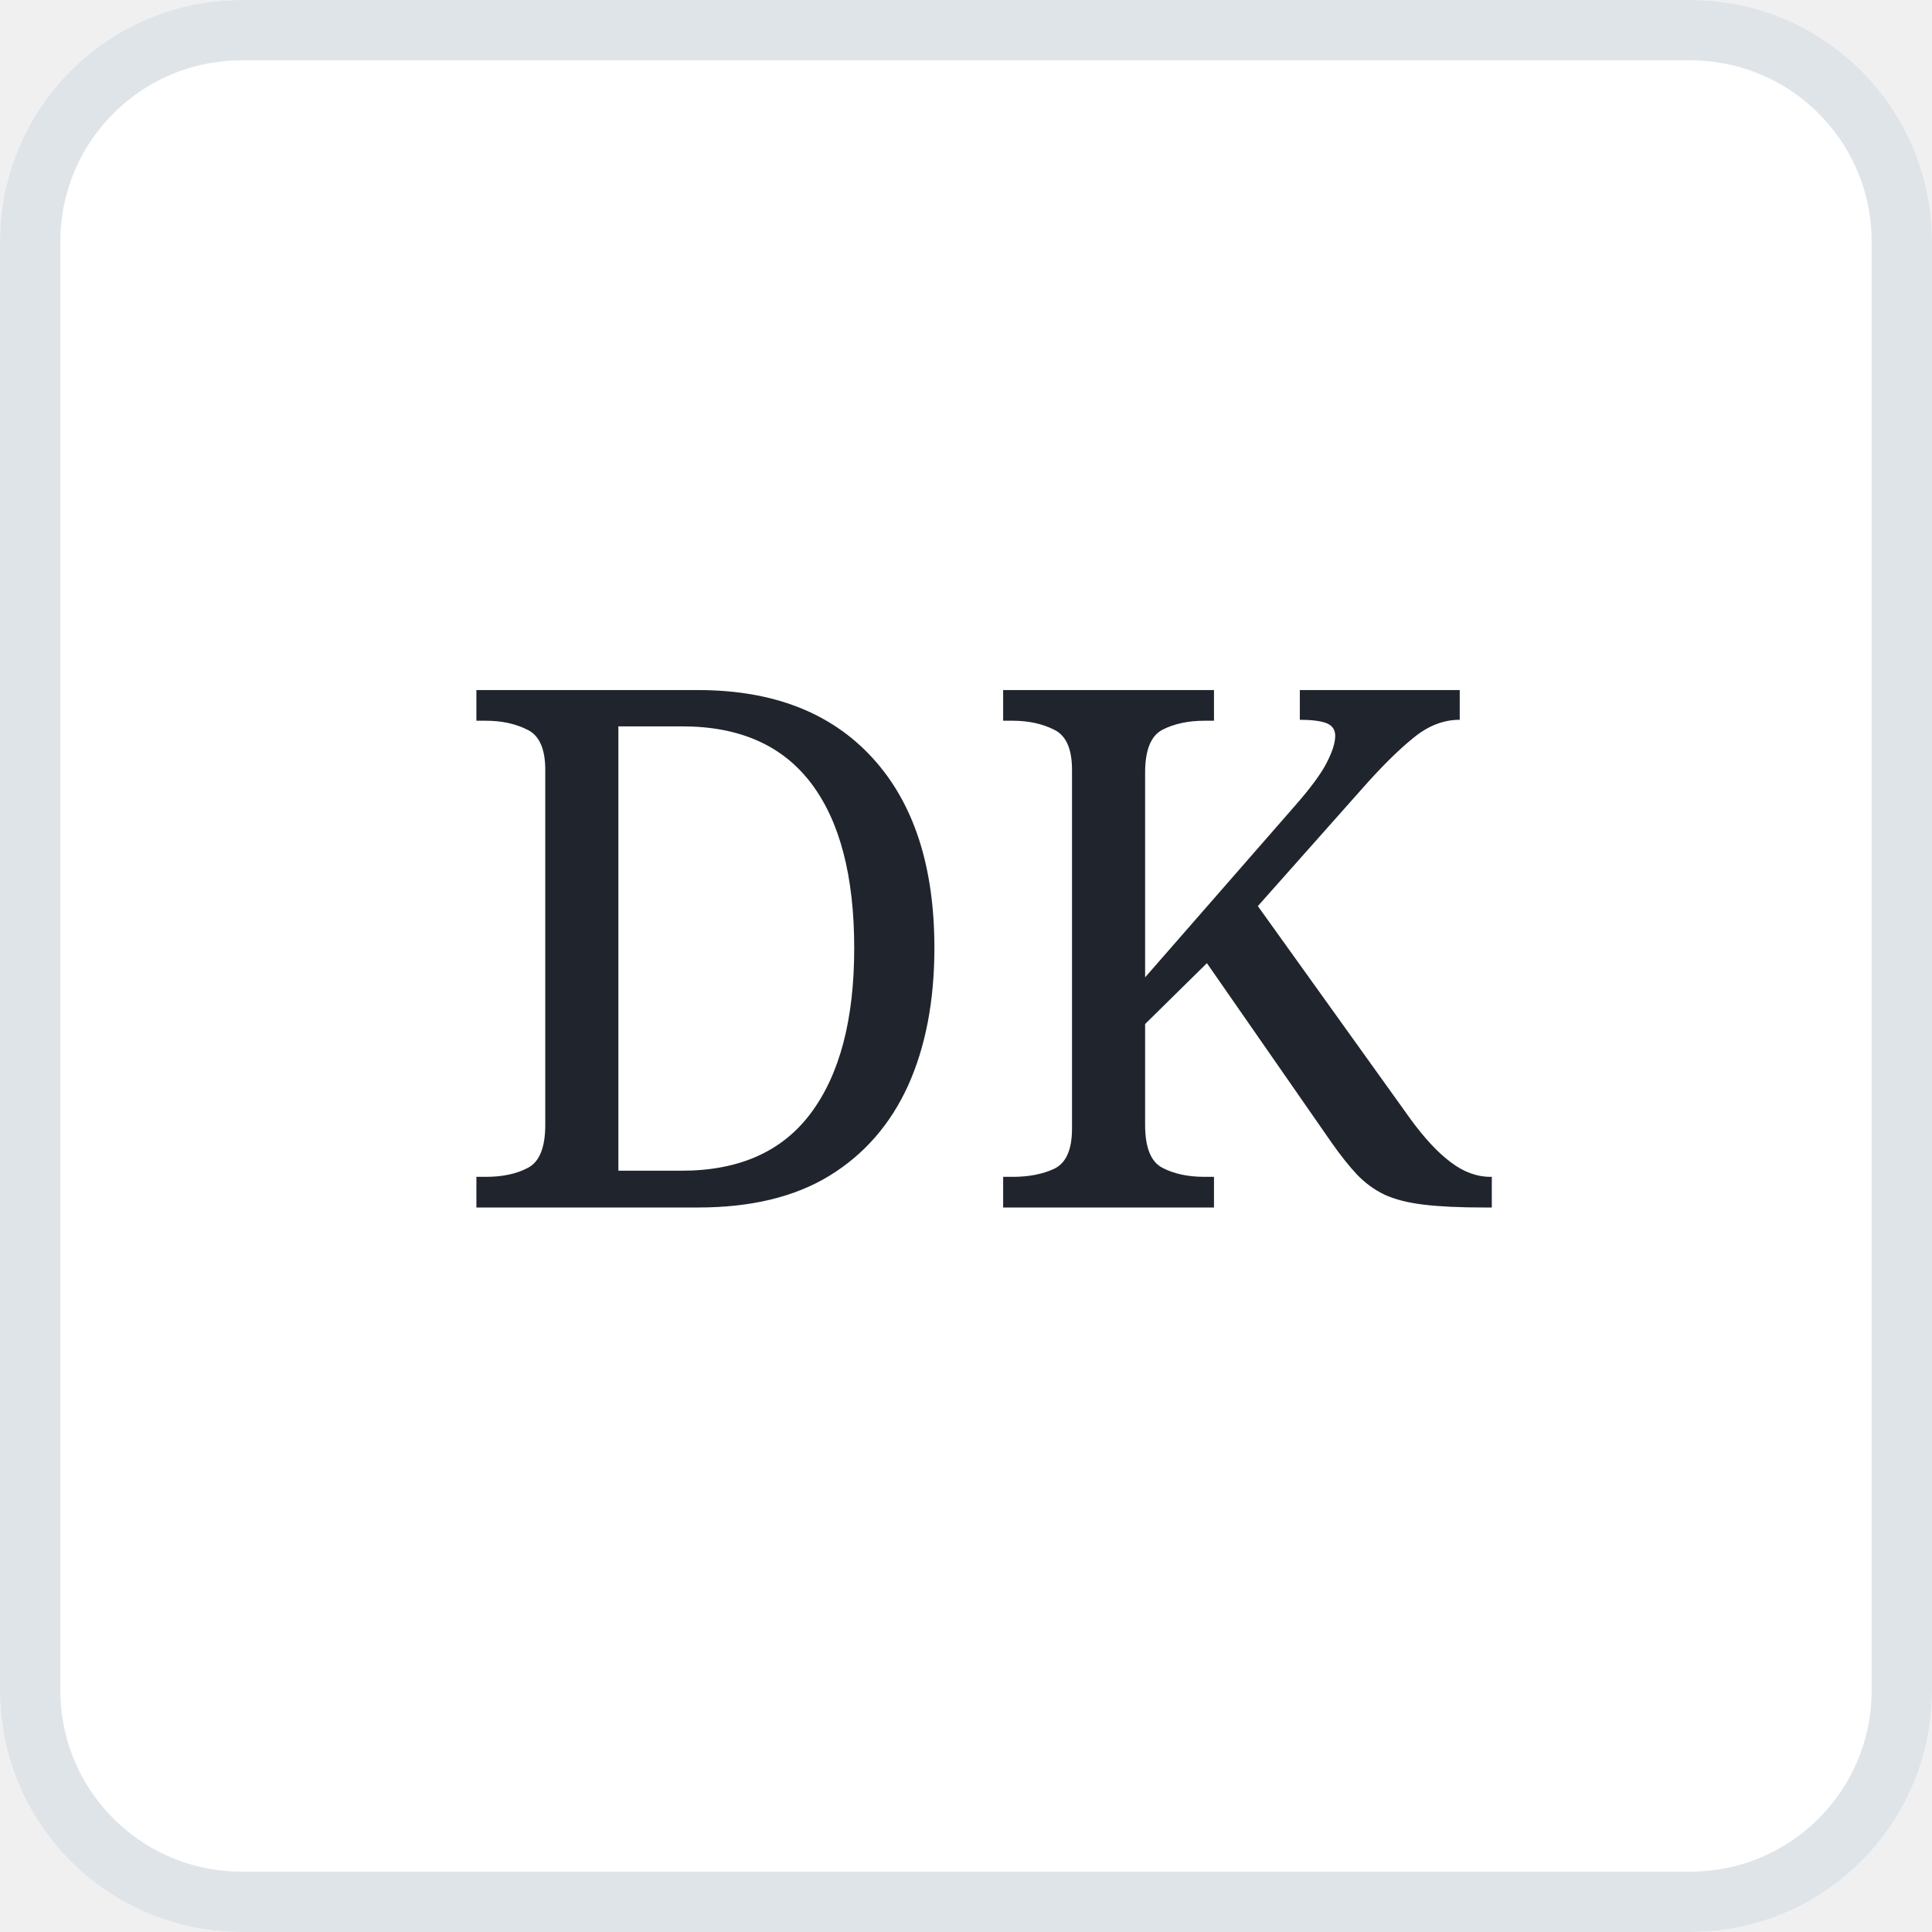
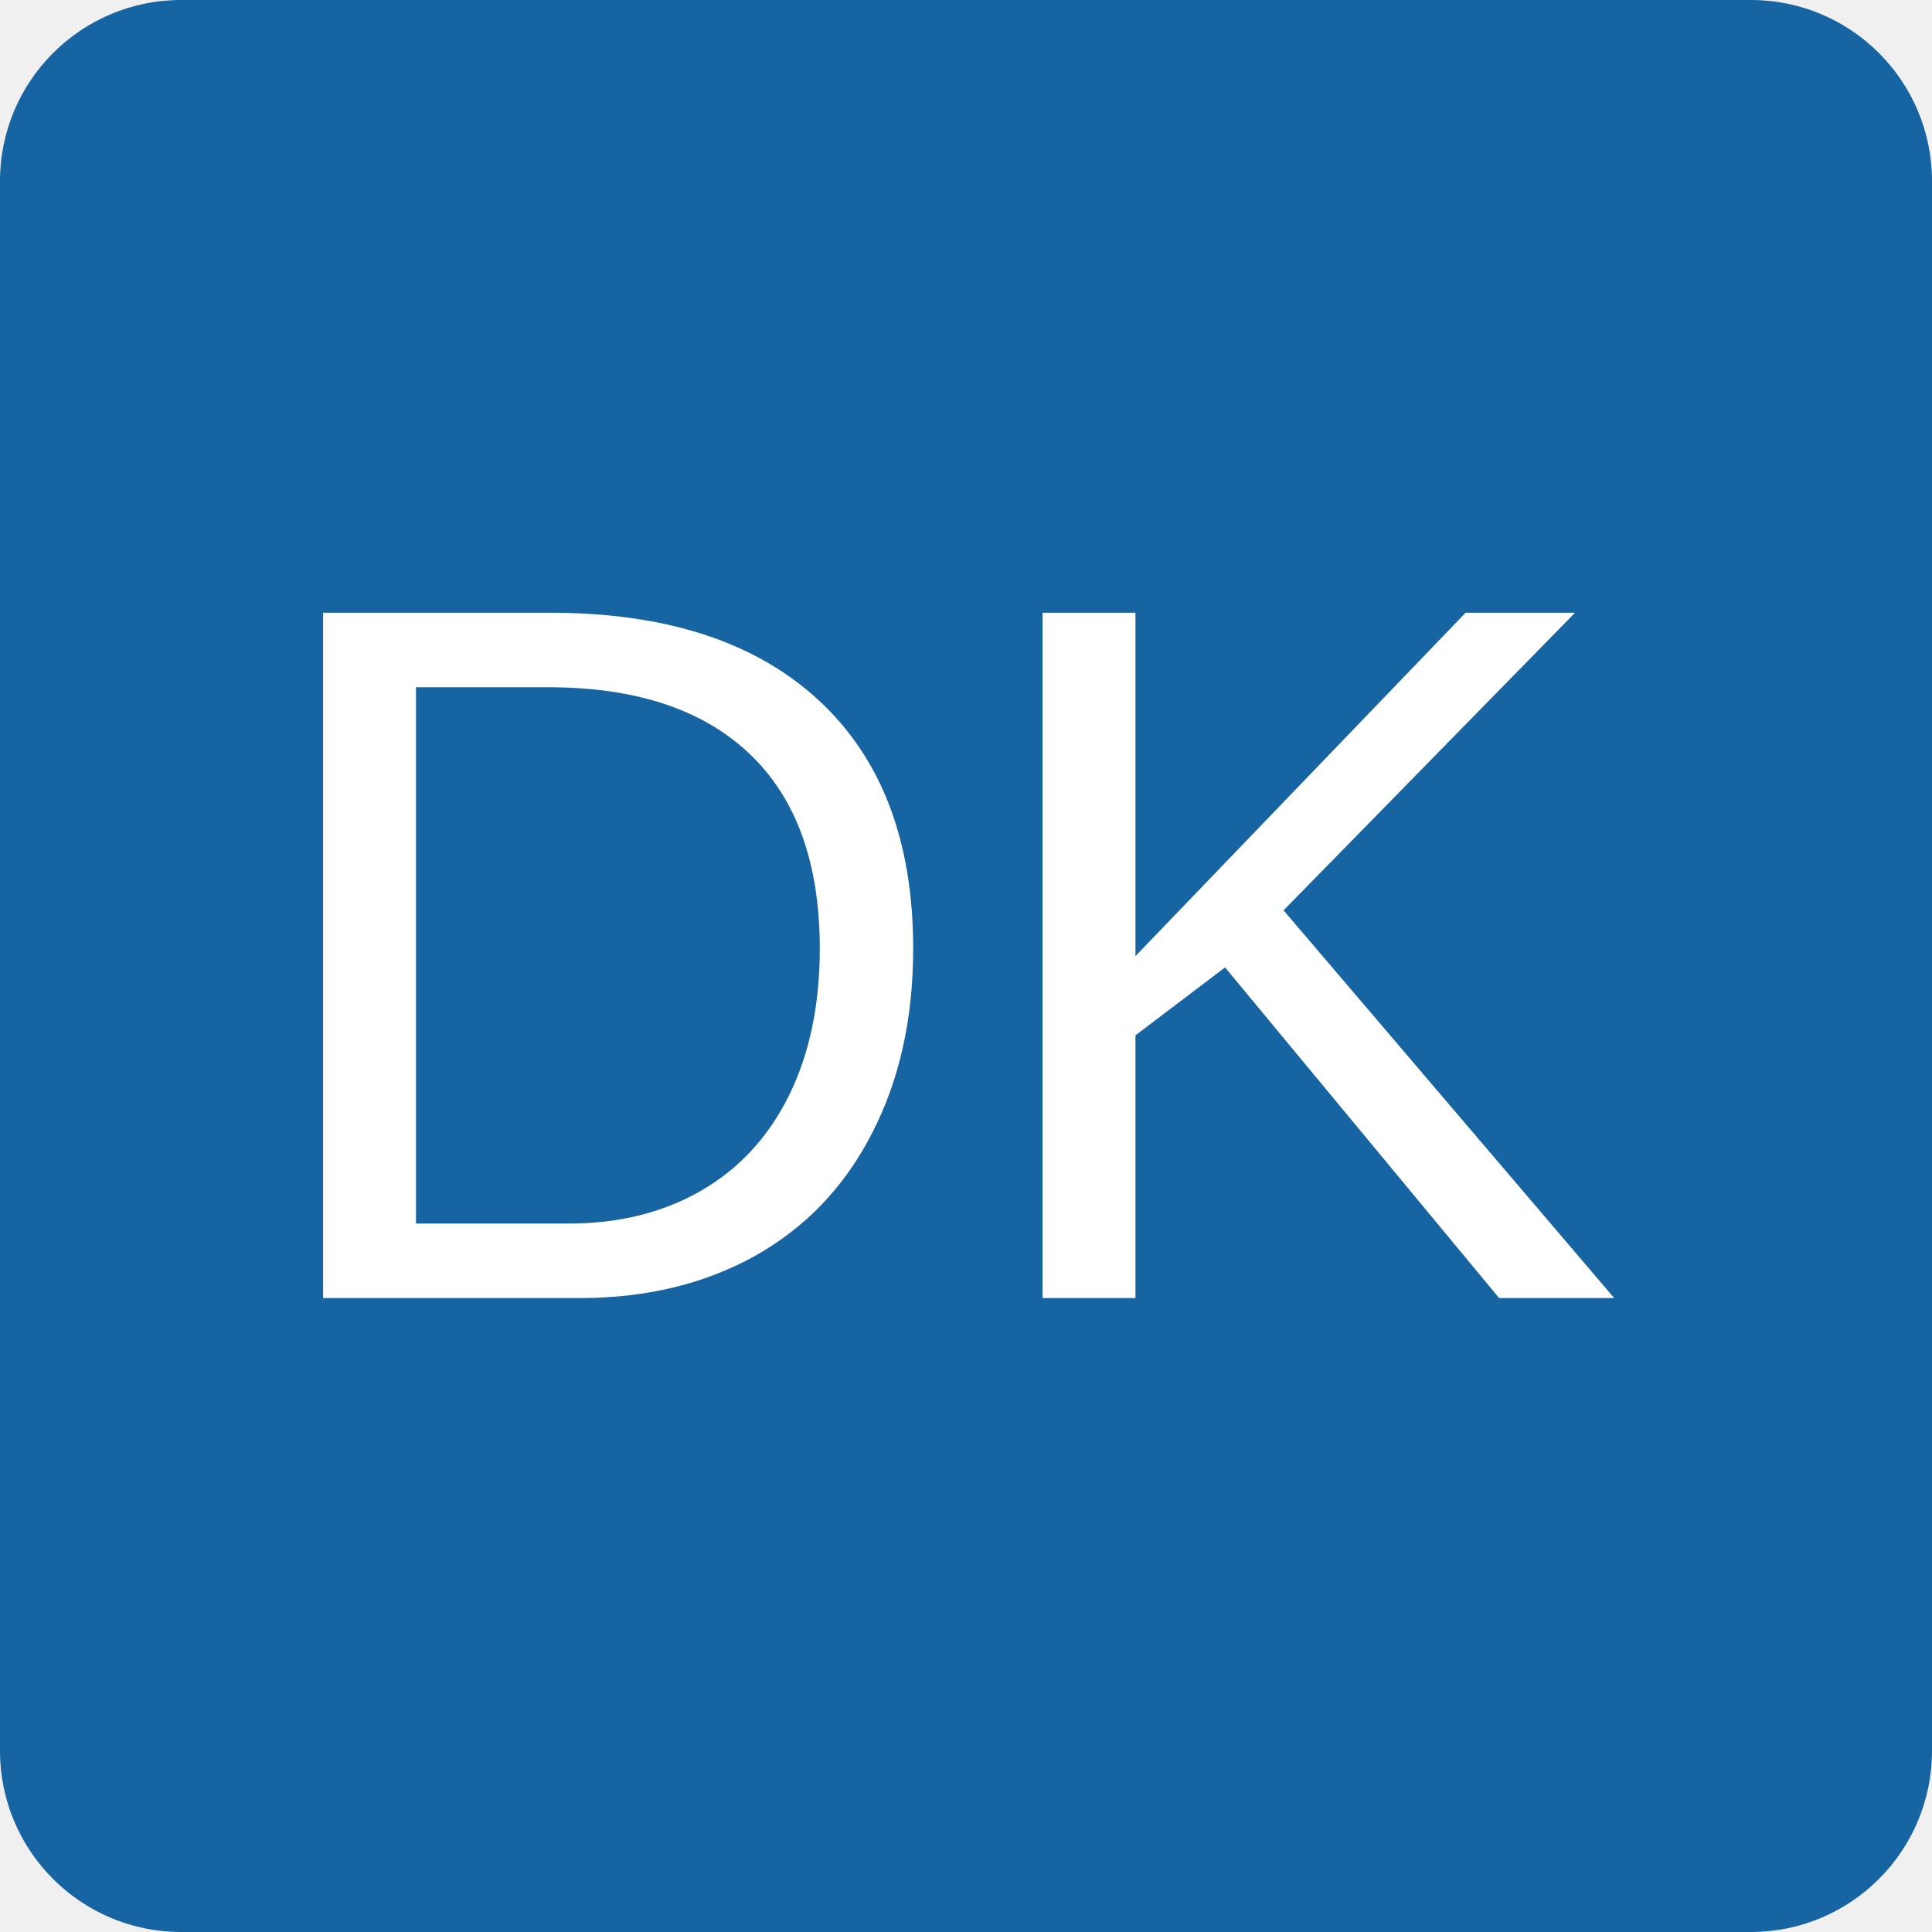
<svg xmlns="http://www.w3.org/2000/svg" viewBox="0 0 64 64">
-   <rect width="64" height="64" rx="8" fill="#ffffff" />
-   <rect x="1" y="1" width="62" height="62" rx="7" fill="none" stroke="#dfe4e9" stroke-width="2" />
-   <text x="32" y="40" fill="#20252d" font-family="Georgia, serif" font-size="24" text-anchor="middle">DK</text>
+   <rect width="64" height="64" rx="6" fill="#1764a2" />
+   <text x="8" y="43" font-family="Arial,sans-serif" font-size="33" fill="white">DK</text>
</svg>
